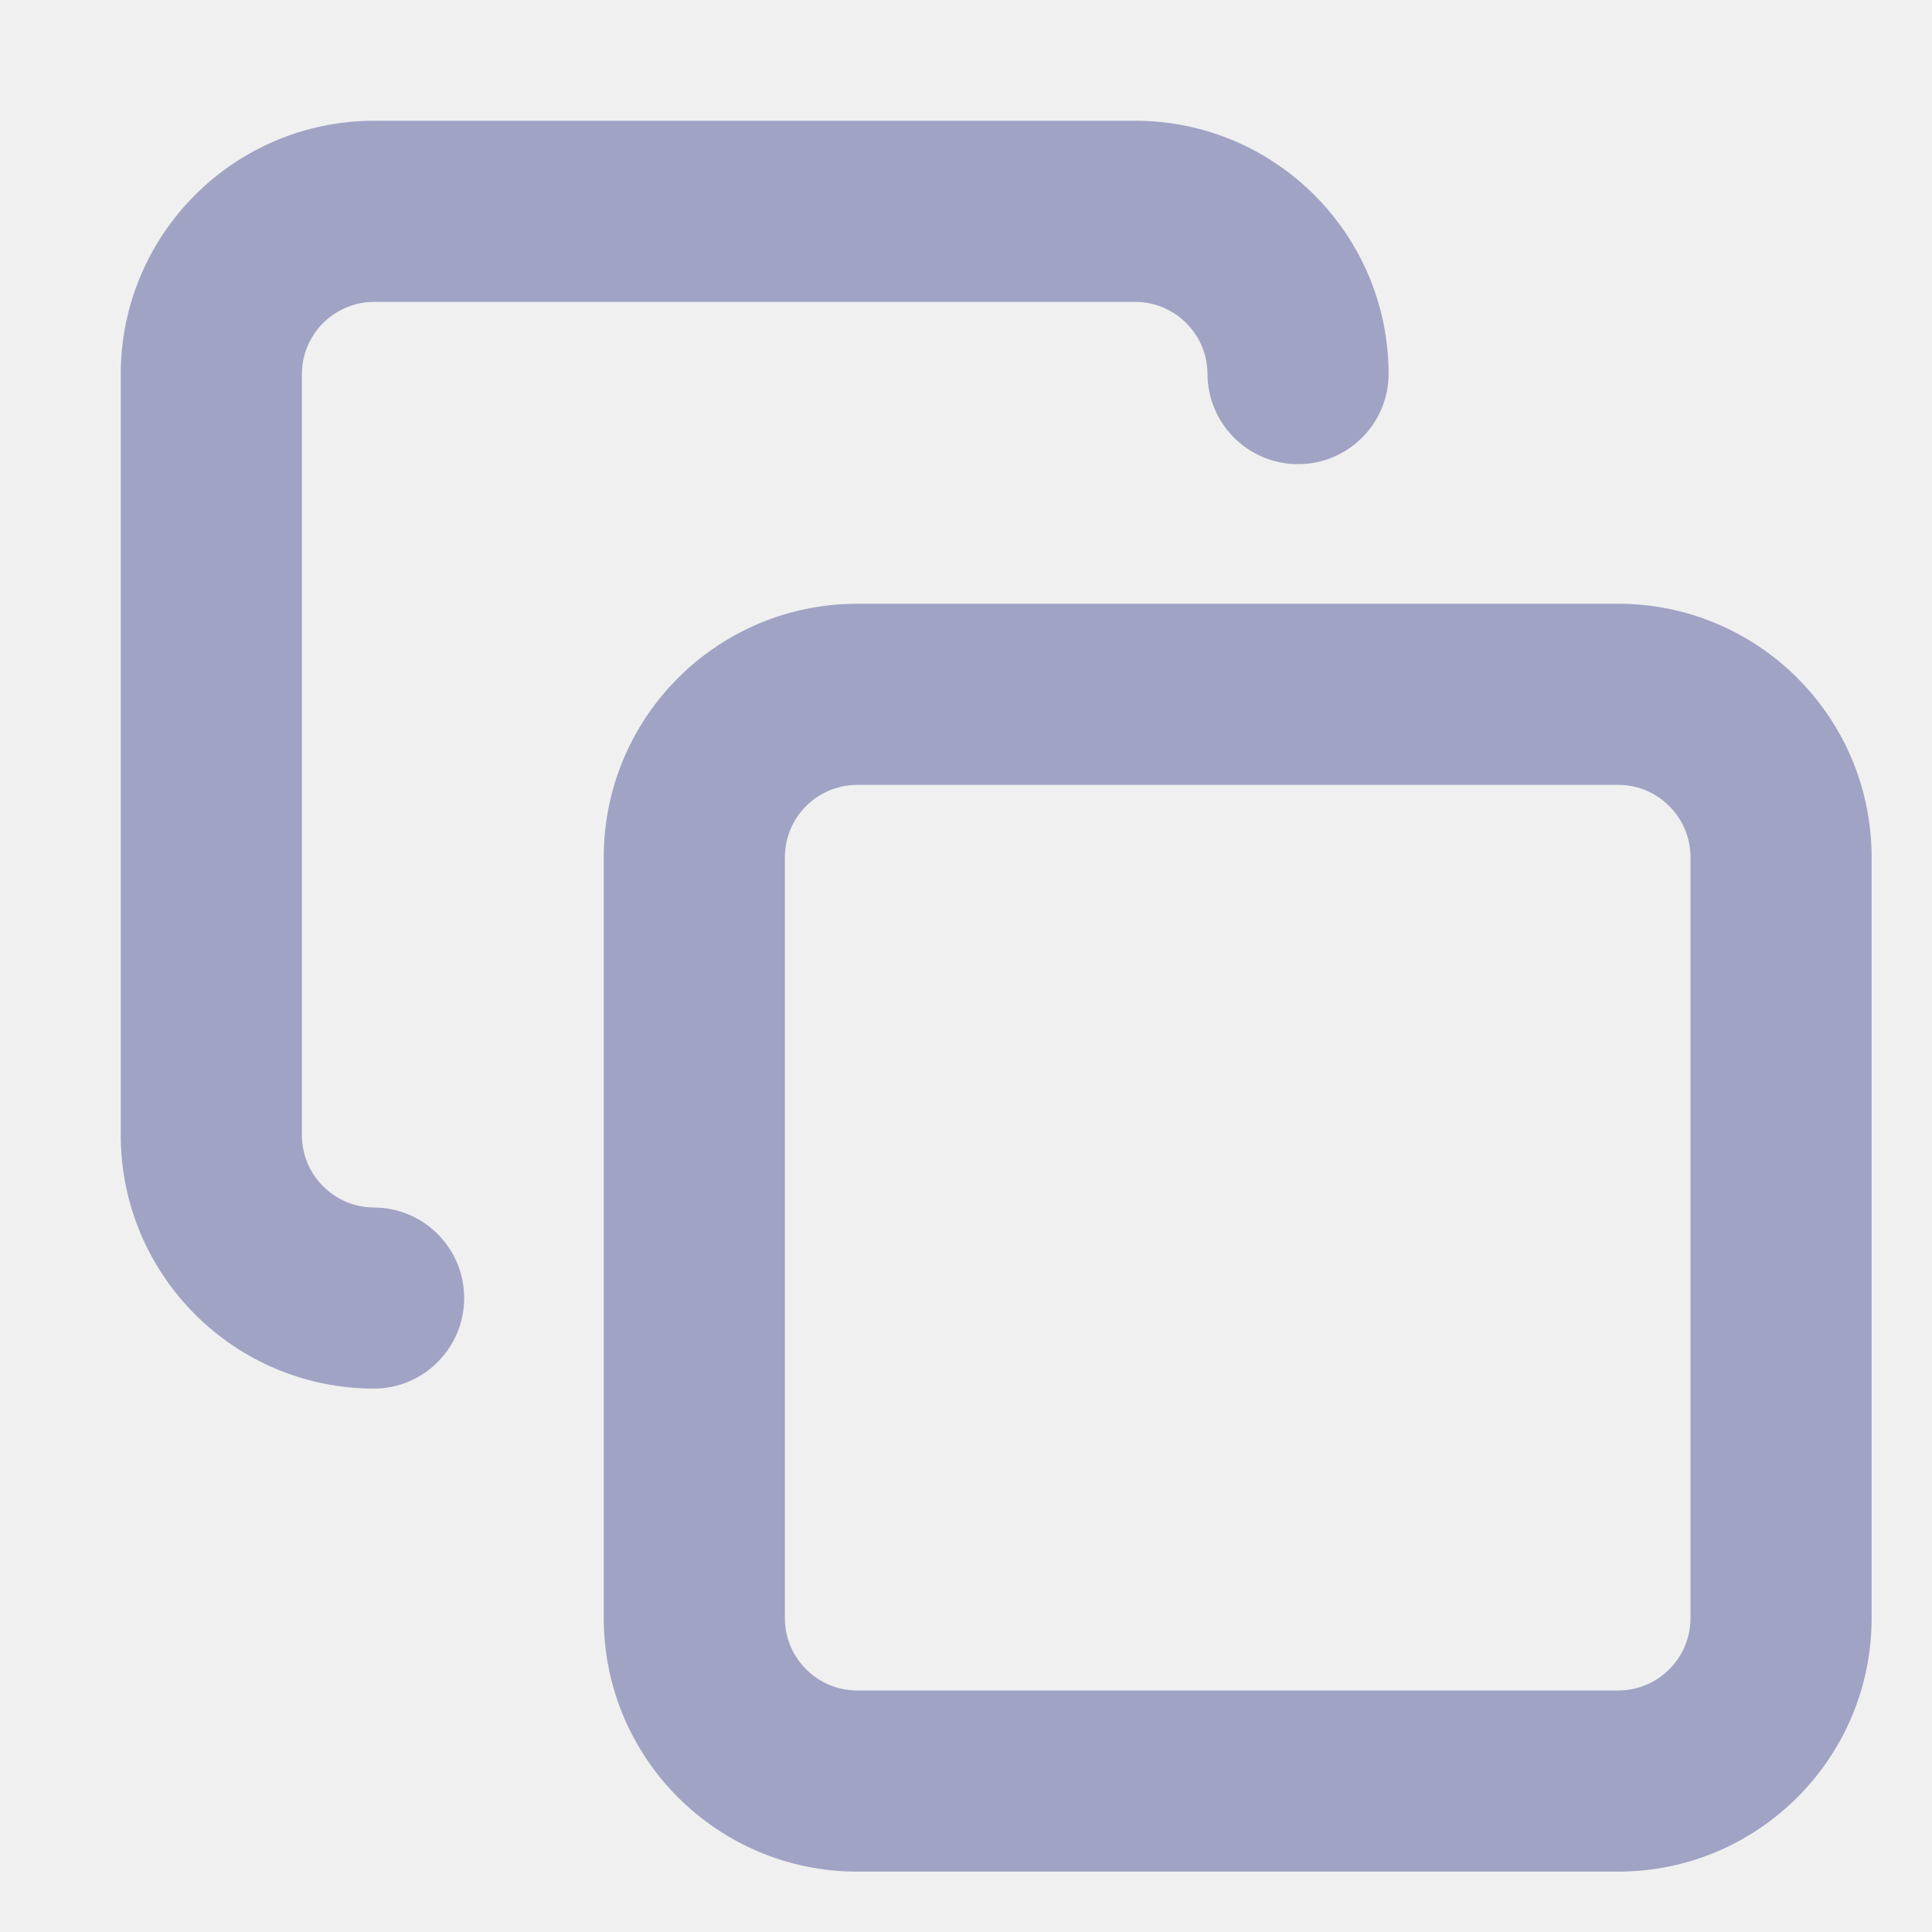
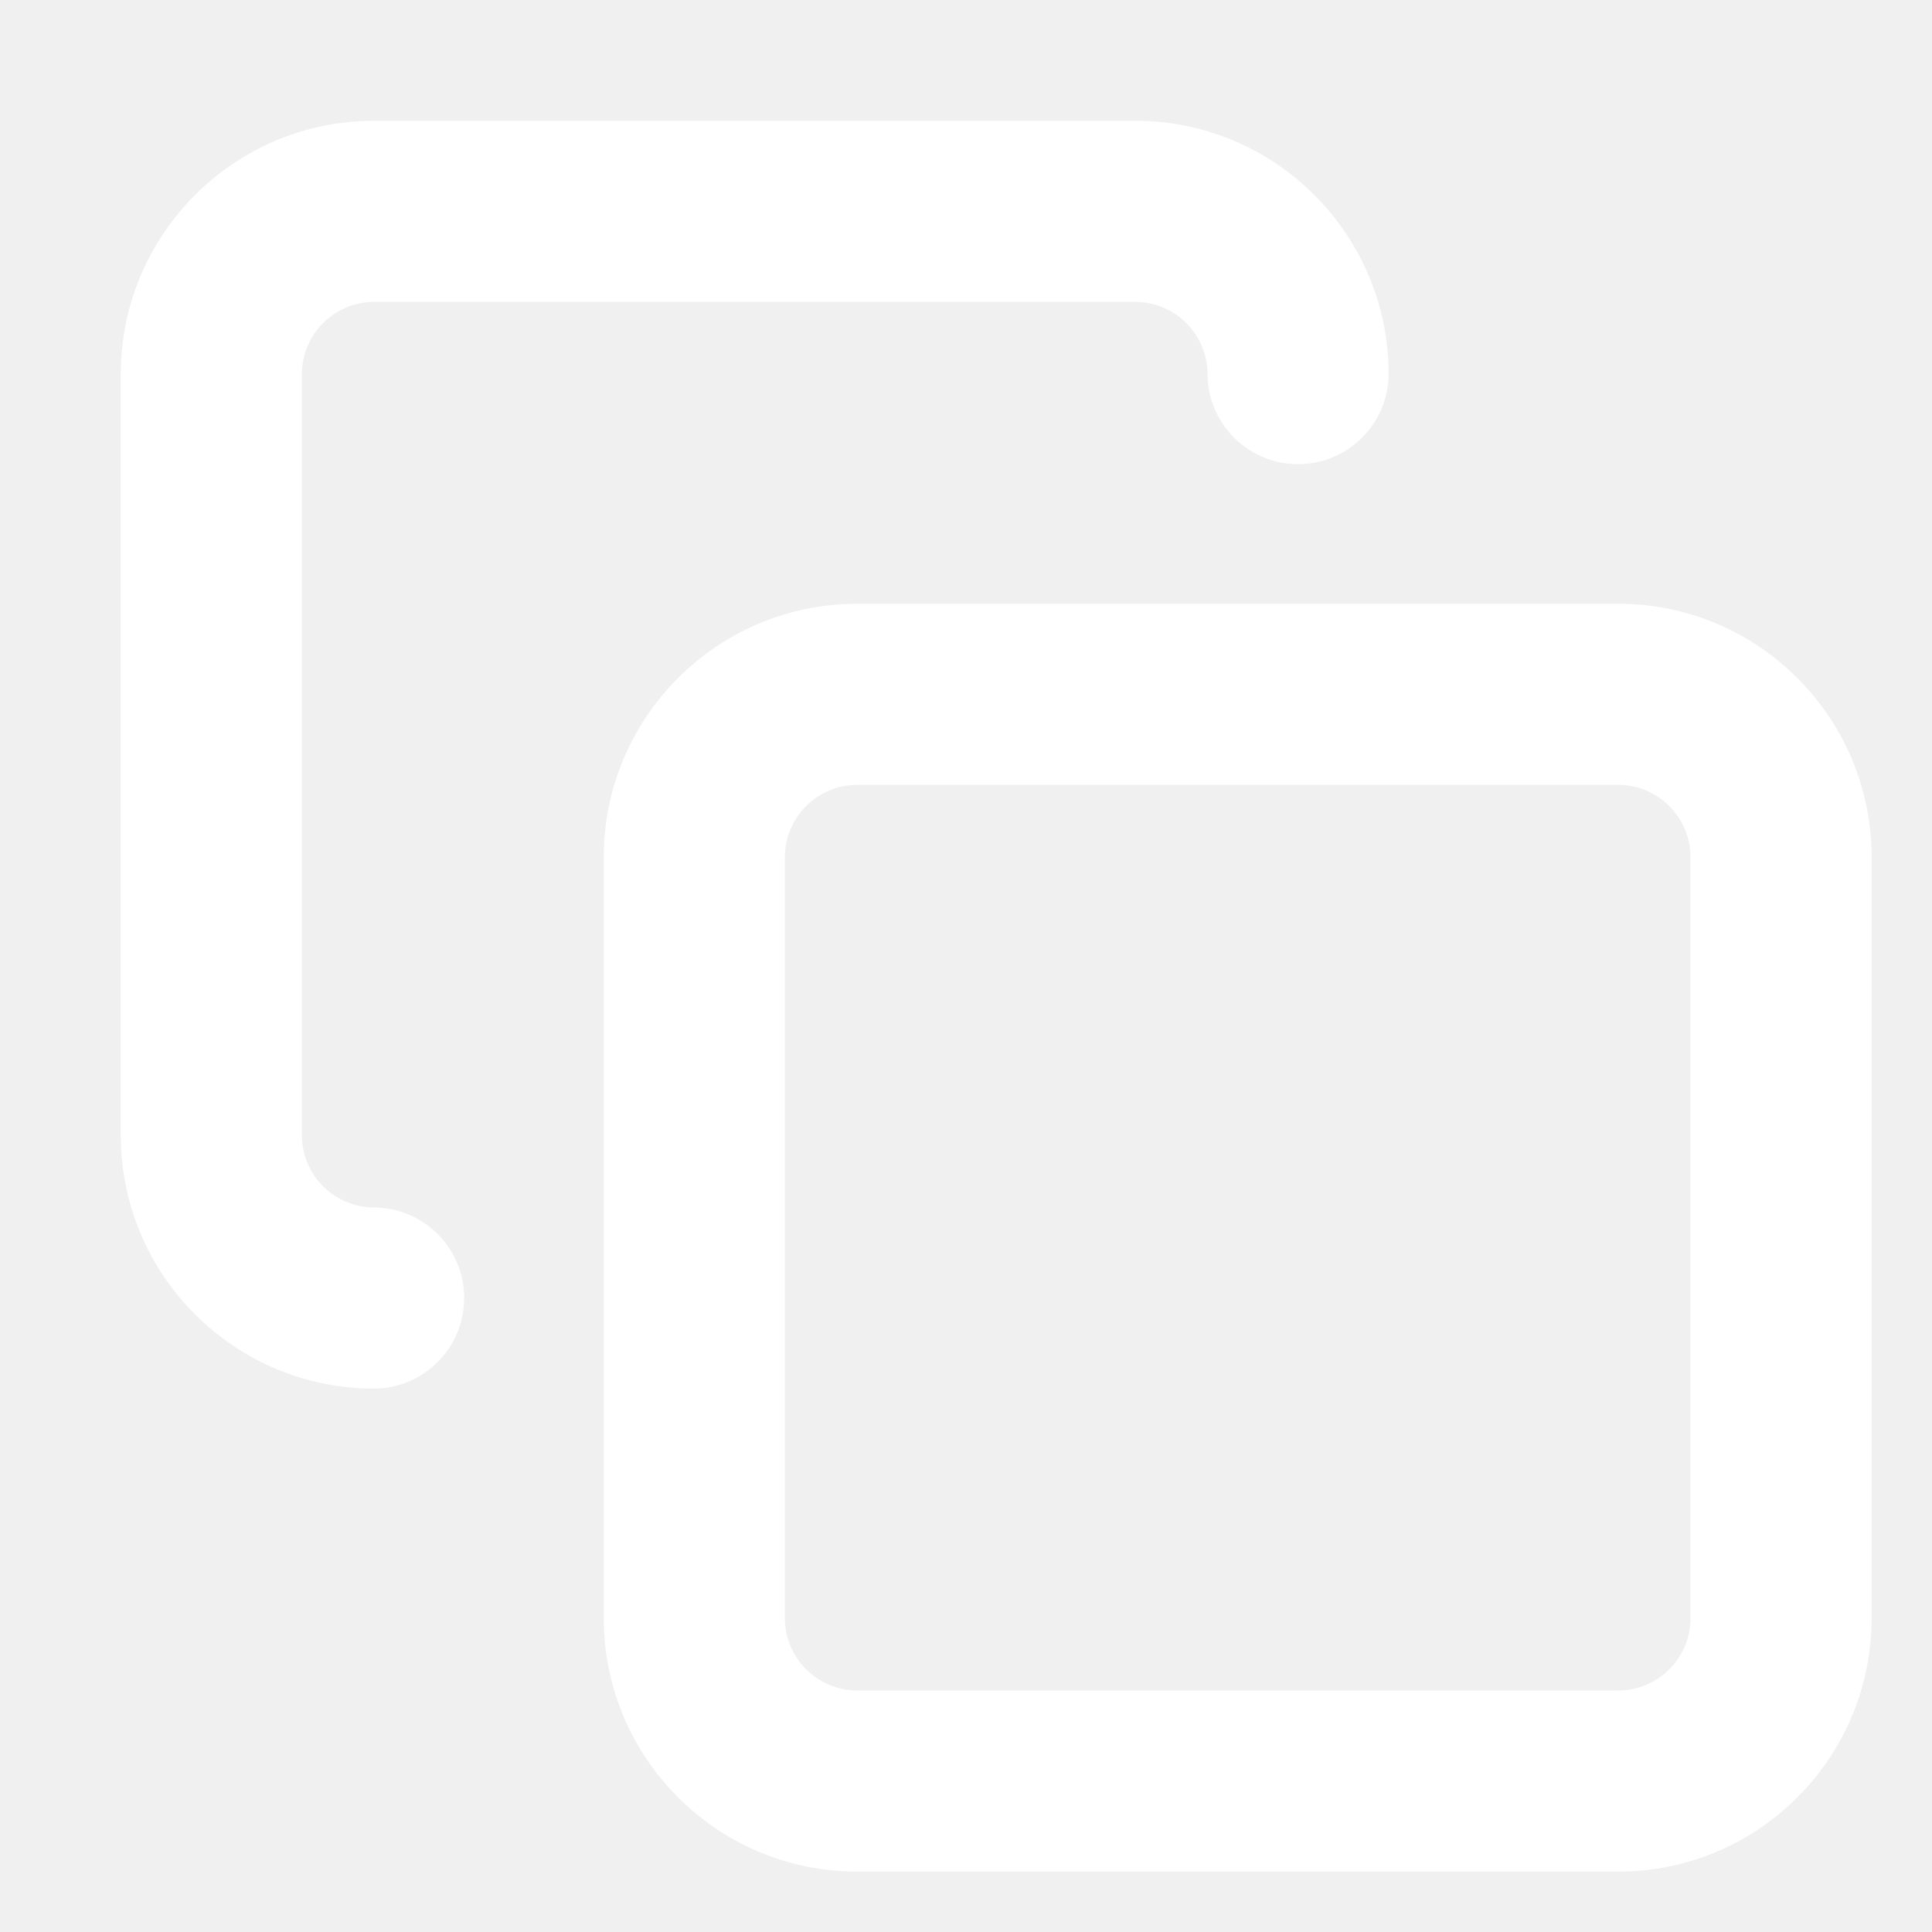
<svg xmlns="http://www.w3.org/2000/svg" width="16" height="16" viewBox="0 0 16 16">
  <g id="ic_copy_16" transform="translate(-493.25 -330.75)">
    <rect id="Rectangle_484" data-name="Rectangle 484" width="16" height="16" transform="translate(493.25 330.75)" fill="rgba(255,255,255,0)" />
    <g id="Group_329" data-name="Group 329" transform="translate(0 -0.5)">
-       <path id="Path_4411" data-name="Path 4411" d="M506.656,346.75h-6.312a2.1,2.1,0,0,1-2.094-2.094v-6.312a2.1,2.1,0,0,1,2.094-2.094h6.312a2.1,2.1,0,0,1,2.094,2.094v6.312A2.1,2.1,0,0,1,506.656,346.75Zm-6.312-9a.6.6,0,0,0-.594.594v6.312a.6.6,0,0,0,.594.594h6.312a.6.6,0,0,0,.594-.594v-6.312a.6.6,0,0,0-.594-.594Z" fill="#a0a3c4" />
-       <path id="Path_4412" data-name="Path 4412" d="M496.344,342.75a2.1,2.1,0,0,1-2.094-2.094v-6.312a2.1,2.1,0,0,1,2.094-2.094h6.312a2.1,2.1,0,0,1,2.094,2.094.75.75,0,0,1-1.5,0,.6.6,0,0,0-.594-.594h-6.312a.6.6,0,0,0-.594.594v6.312a.6.6,0,0,0,.594.594.75.75,0,0,1,0,1.5Z" fill="#a0a3c4" />
+       <path id="Path_4411" data-name="Path 4411" d="M506.656,346.75h-6.312a2.1,2.1,0,0,1-2.094-2.094v-6.312a2.1,2.1,0,0,1,2.094-2.094h6.312a2.1,2.1,0,0,1,2.094,2.094v6.312A2.1,2.1,0,0,1,506.656,346.75Zm-6.312-9a.6.6,0,0,0-.594.594v6.312a.6.6,0,0,0,.594.594h6.312a.6.6,0,0,0,.594-.594v-6.312a.6.6,0,0,0-.594-.594Z" fill="#ffffff" />
+       <path id="Path_4412" data-name="Path 4412" d="M496.344,342.75a2.1,2.1,0,0,1-2.094-2.094v-6.312a2.1,2.1,0,0,1,2.094-2.094h6.312a2.1,2.1,0,0,1,2.094,2.094.75.75,0,0,1-1.5,0,.6.6,0,0,0-.594-.594h-6.312a.6.6,0,0,0-.594.594v6.312a.6.6,0,0,0,.594.594.75.75,0,0,1,0,1.5Z" fill="#ffffff" />
    </g>
  </g>
</svg>
